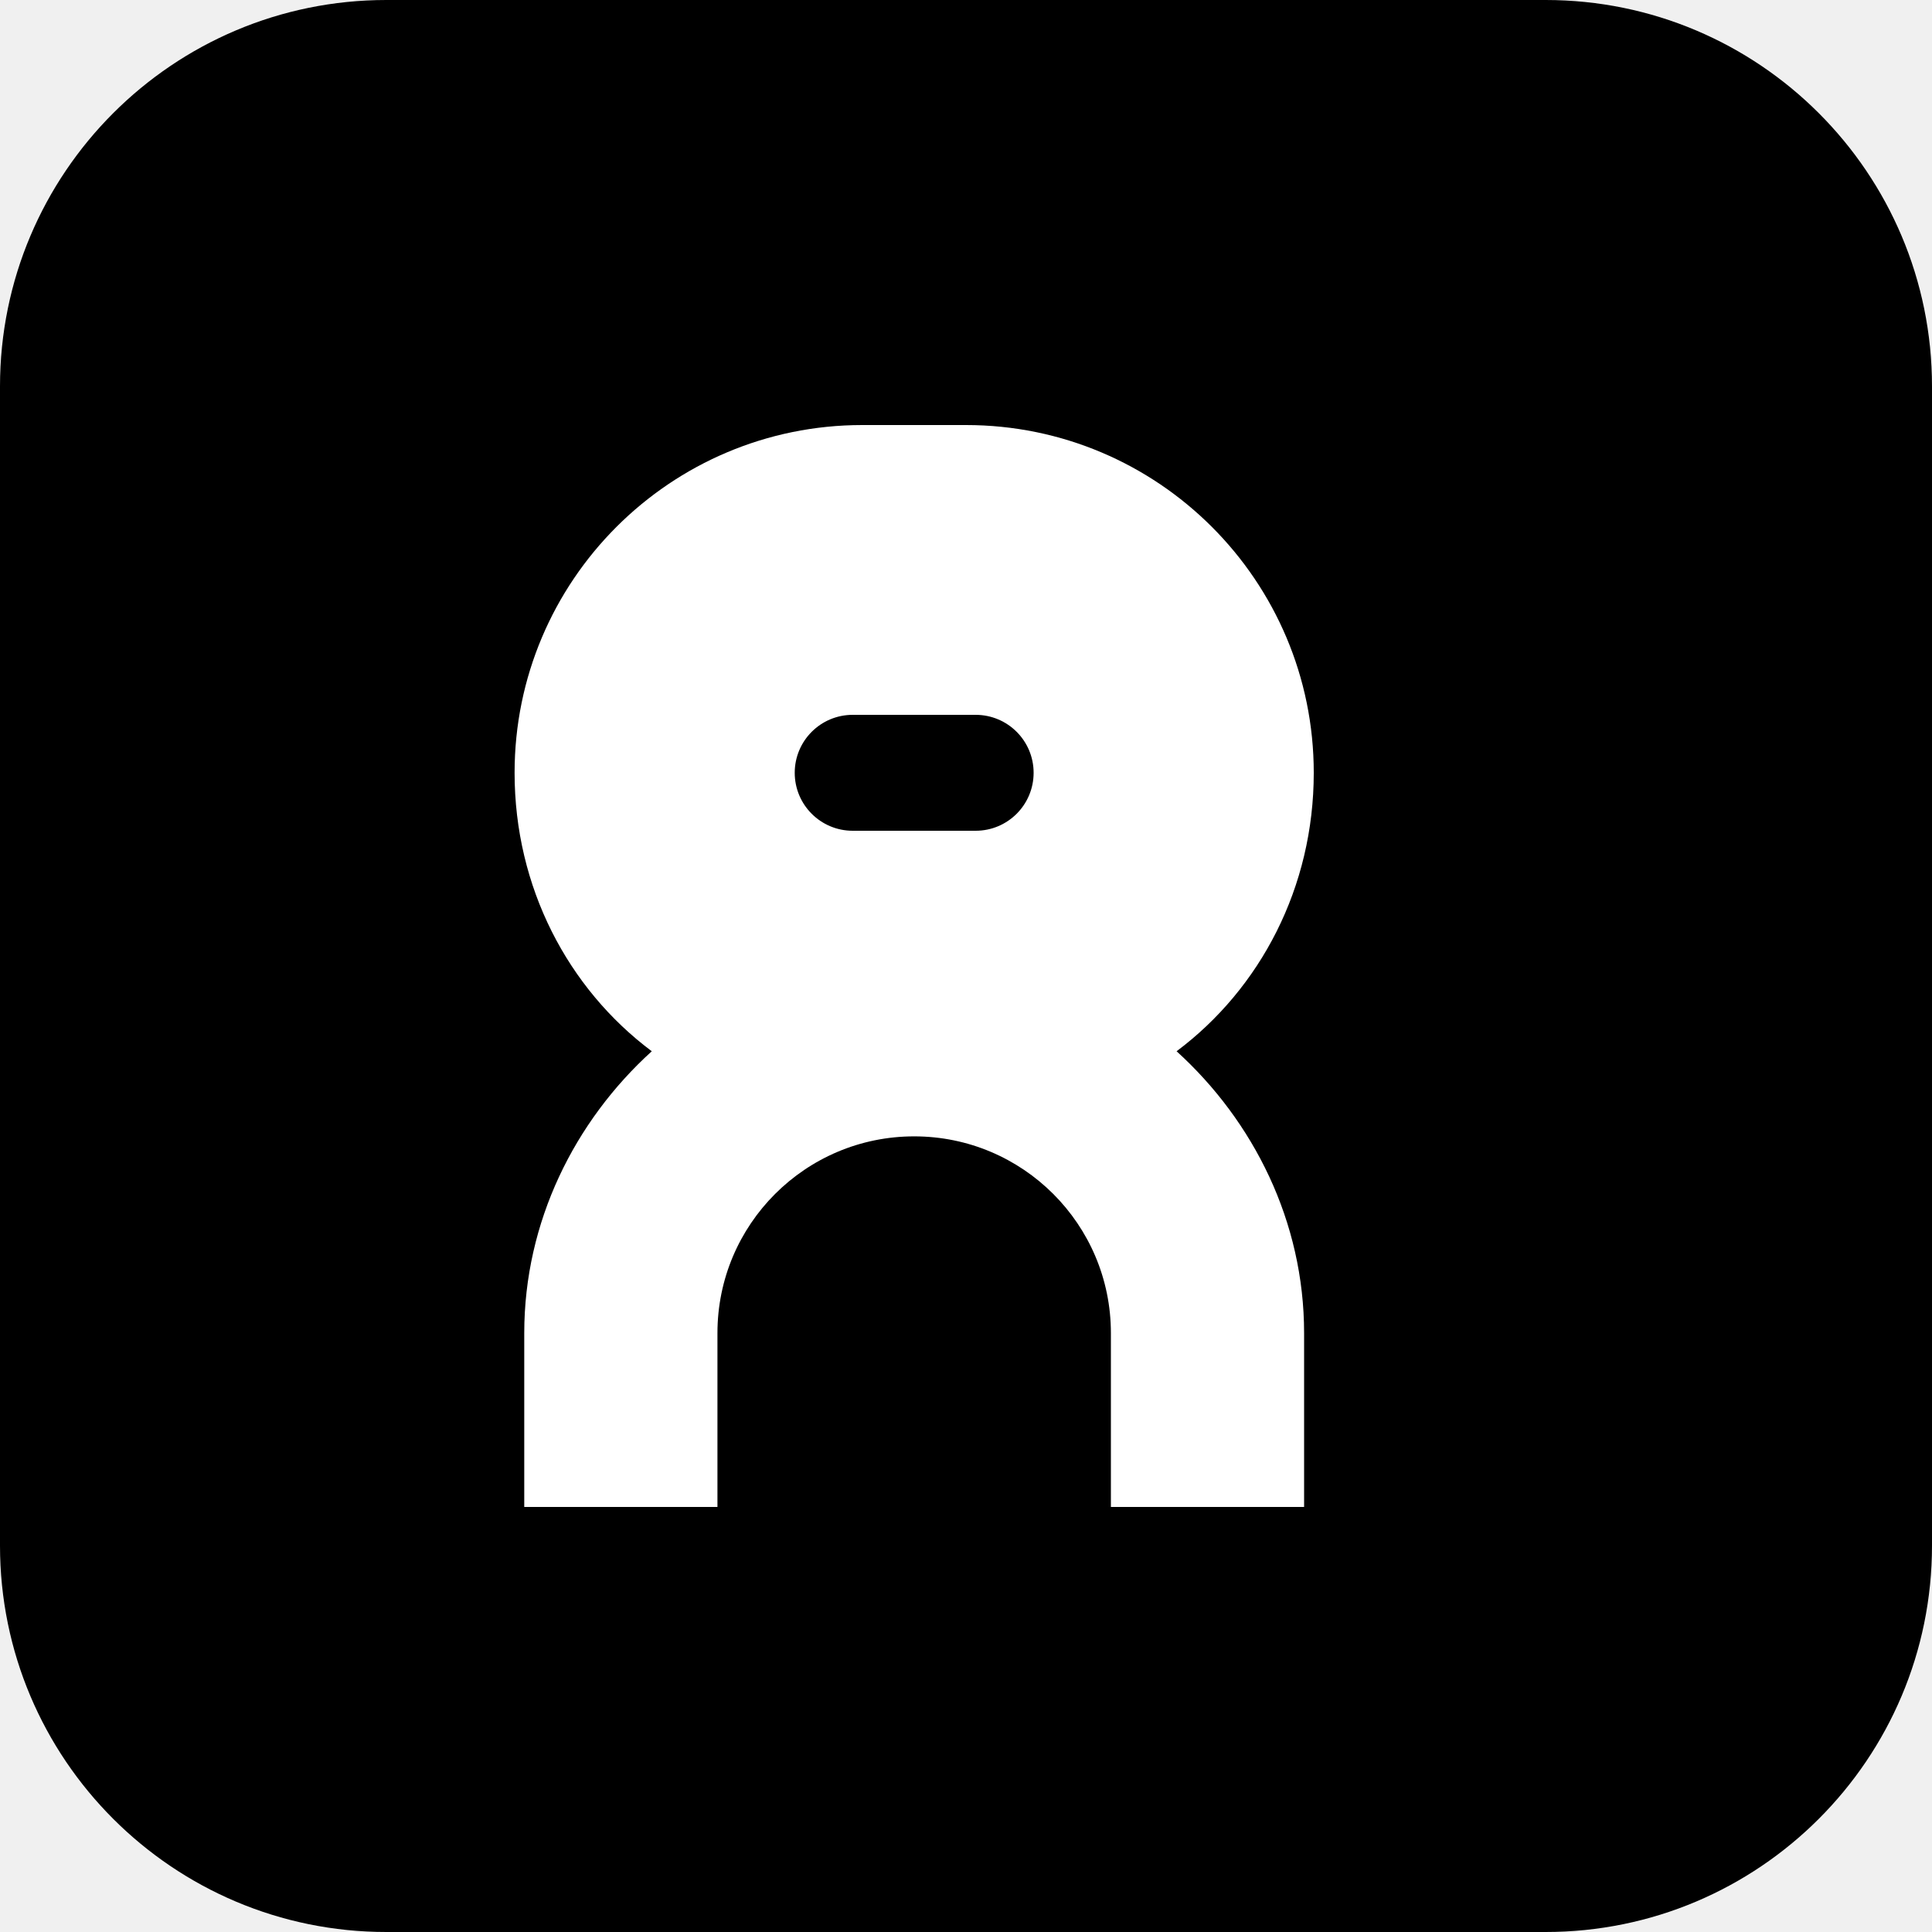
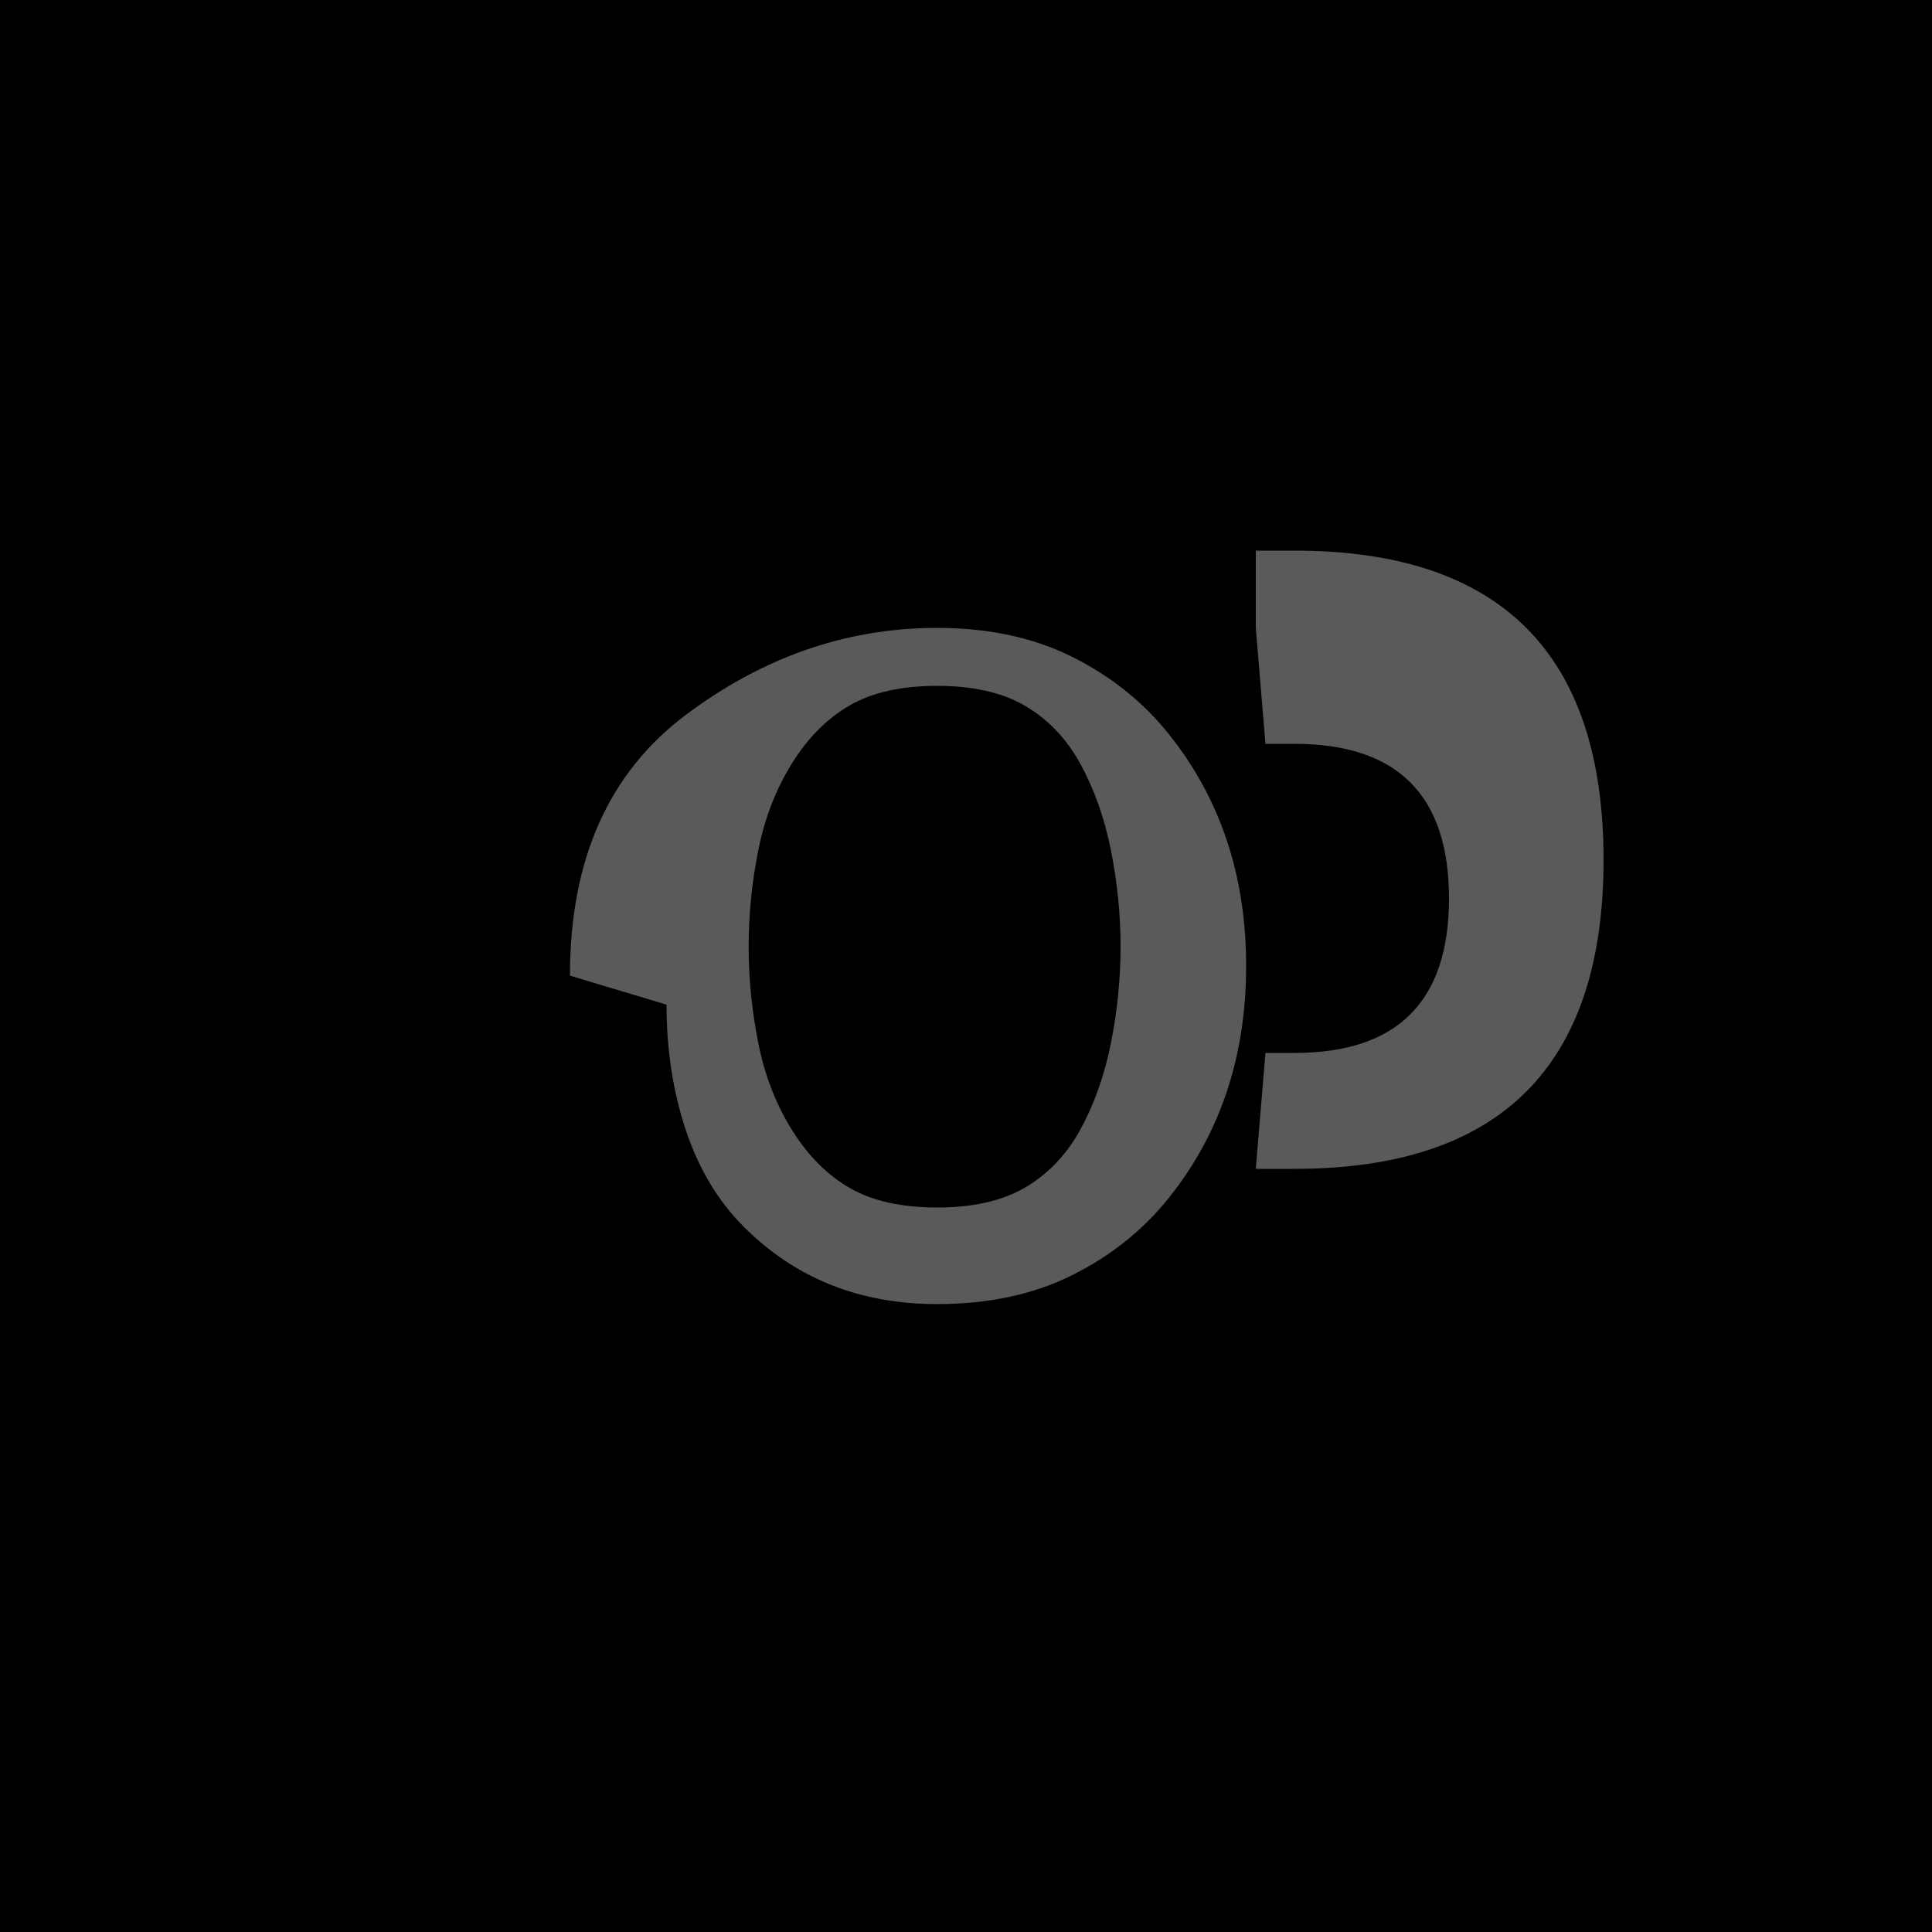
<svg xmlns="http://www.w3.org/2000/svg" width="100" height="100" viewBox="0 0 100 100" fill="none">
-   <rect width="100" height="100" rx="20" fill="black" />
-   <path d="M50 22C59.941 22 68 30.059 68 40C68 45.924 65.24 51.165 60.9 54.413C64.893 58.038 67.5 63.239 67.5 69C67.5 74.761 67.5 78 67.5 78H57.5C57.5 78 57.5 74.761 57.5 69C57.5 63.373 52.939 58.818 47.318 58.818C41.696 58.818 37.135 63.373 37.135 69C37.135 74.761 37.135 78 37.135 78H27.135C27.135 78 27.135 74.761 27.135 69C27.135 63.239 29.742 58.038 33.736 54.413C29.395 51.165 26.635 45.924 26.635 40C26.635 30.059 34.694 22 44.635 22H50Z" fill="white" />
-   <path d="M41.135 40C41.135 38.343 42.478 37 44.135 37H50.5C52.157 37 53.5 38.343 53.5 40V40C53.5 41.657 52.157 43 50.5 43H44.135C42.478 43 41.135 41.657 41.135 40V40Z" fill="black" />
+   <rect width="100" height="100" fill="black" />
+   <path d="M29.5 50.5C29.5 44.5 31.5 40 35.5 37C39.5 34 43.833 32.5 48.5 32.5C51.167 32.5 53.5 33 55.5 34C57.5 35 59.167 36.333 60.5 38C61.833 39.667 62.833 41.5 63.5 43.5C64.167 45.5 64.5 47.667 64.5 50C64.5 52.333 64.167 54.5 63.5 56.5C62.833 58.5 61.833 60.333 60.5 62C59.167 63.667 57.5 65 55.5 66C53.5 67 51.167 67.5 48.5 67.5C46.5 67.5 44.667 67.167 43 66.5C41.333 65.833 39.833 64.833 38.5 63.5C37.167 62.167 36.167 60.5 35.5 58.5C34.833 56.5 34.5 54.333 34.5 52L29.5 50.5ZM48.5 62.5C50.333 62.5 51.833 62.167 53 61.5C54.167 60.833 55.167 59.833 55.9 58.5C56.633 57.167 57.167 55.667 57.5 54C57.833 52.333 58 50.667 58 49C58 47.333 57.833 45.667 57.5 44C57.167 42.333 56.633 40.833 55.9 39.5C55.167 38.167 54.167 37.167 53 36.5C51.833 35.833 50.333 35.5 48.5 35.5C46.667 35.5 45.167 35.833 44 36.5C42.833 37.167 41.833 38.167 41 39.5C40.167 40.833 39.583 42.333 39.25 44C38.917 45.667 38.75 47.333 38.75 49C38.75 50.667 38.917 52.333 39.25 54C39.583 55.667 40.167 57.167 41 58.5C41.833 59.833 42.833 60.833 44 61.5C45.167 62.167 46.667 62.5 48.5 62.5Z" fill="#5A5A5A" />
+   <path d="M65 32.5L65.5 38.5L67 38.5C68.333 38.5 69.5 38.667 70.5 39C71.5 39.333 72.333 39.833 73 40.5C73.667 41.167 74.167 42 74.5 43C74.833 44 75 45.167 75 46.5C75 47.833 74.833 49 74.5 50C74.167 51 73.667 51.833 73 52.5C72.333 53.167 71.5 53.667 70.5 54C69.5 54.333 68.333 54.5 67 54.5L65.5 54.5L65 60.5L67 60.5C69.667 60.5 72 60.167 74 59.5C76 58.833 77.667 57.833 79 56.5C80.333 55.167 81.333 53.5 82 51.5C82.667 49.5 83 47.167 83 44.5C83 41.833 82.667 39.5 82 37.5C81.333 35.5 80.333 33.833 79 32.5C77.667 31.167 76 30.167 74 29.5C72 28.833 69.667 28.5 67 28.5L65 28.5L65 32.5Z" fill="#5A5A5A" />
</svg>
